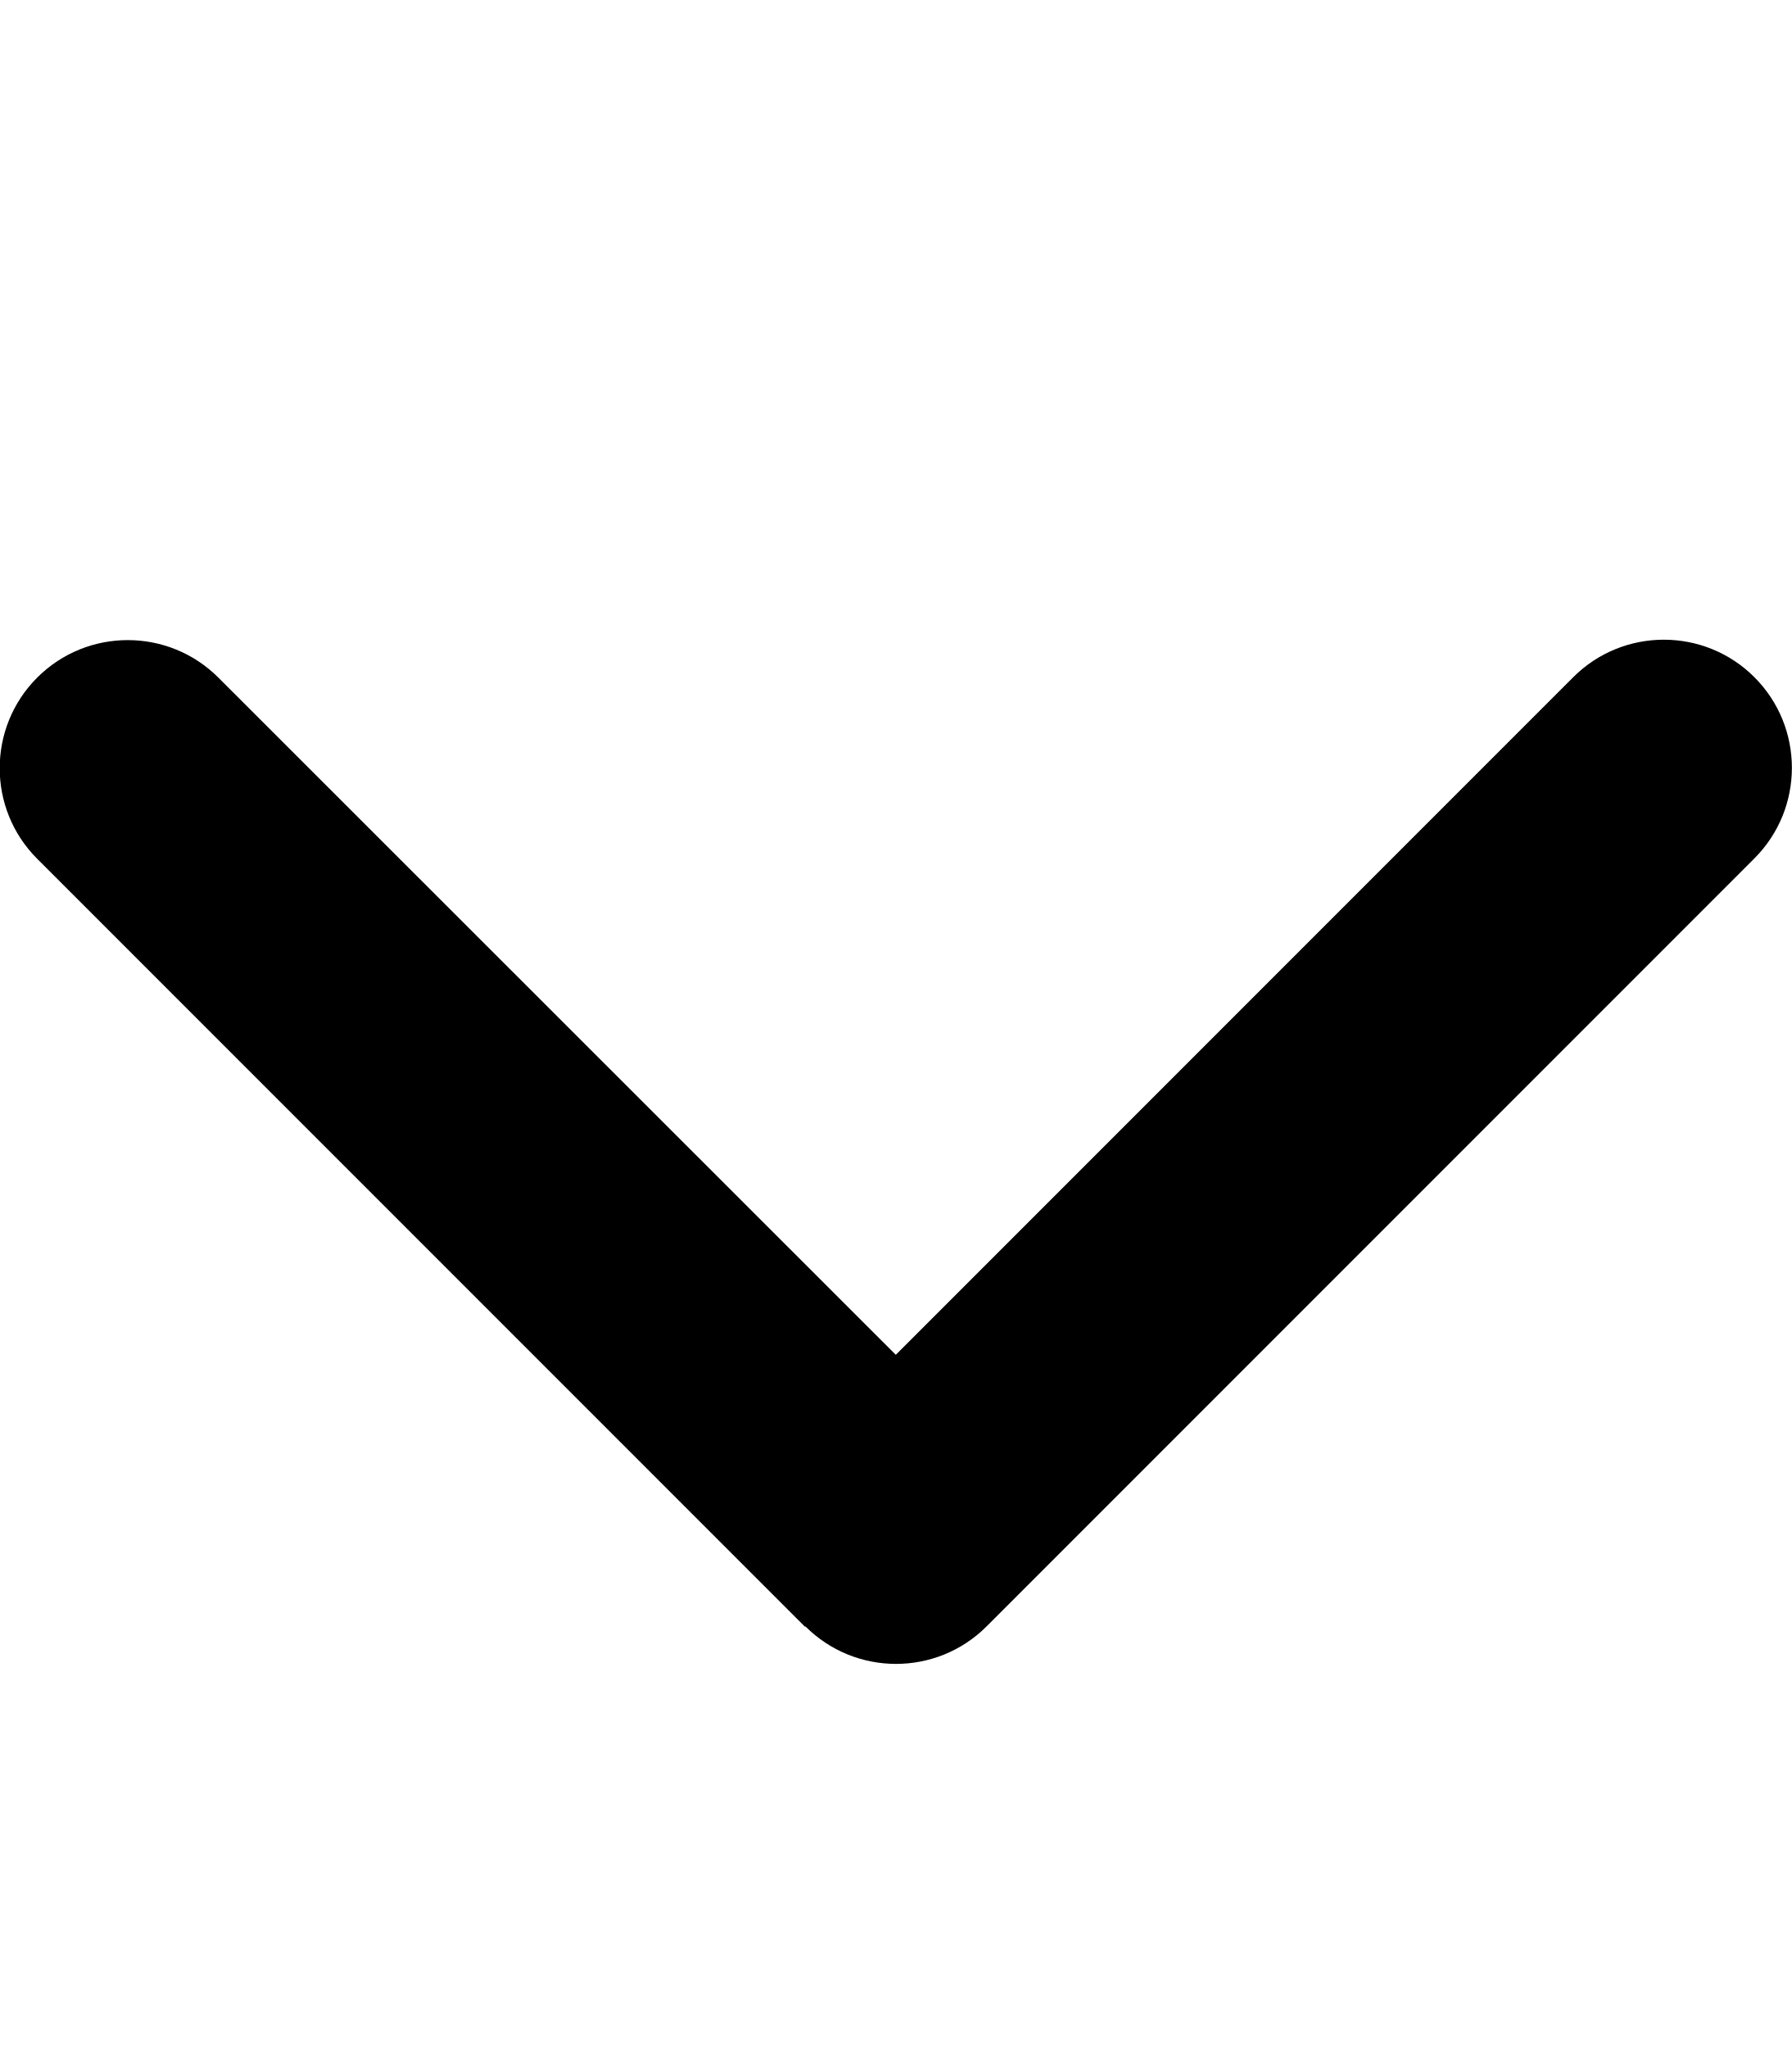
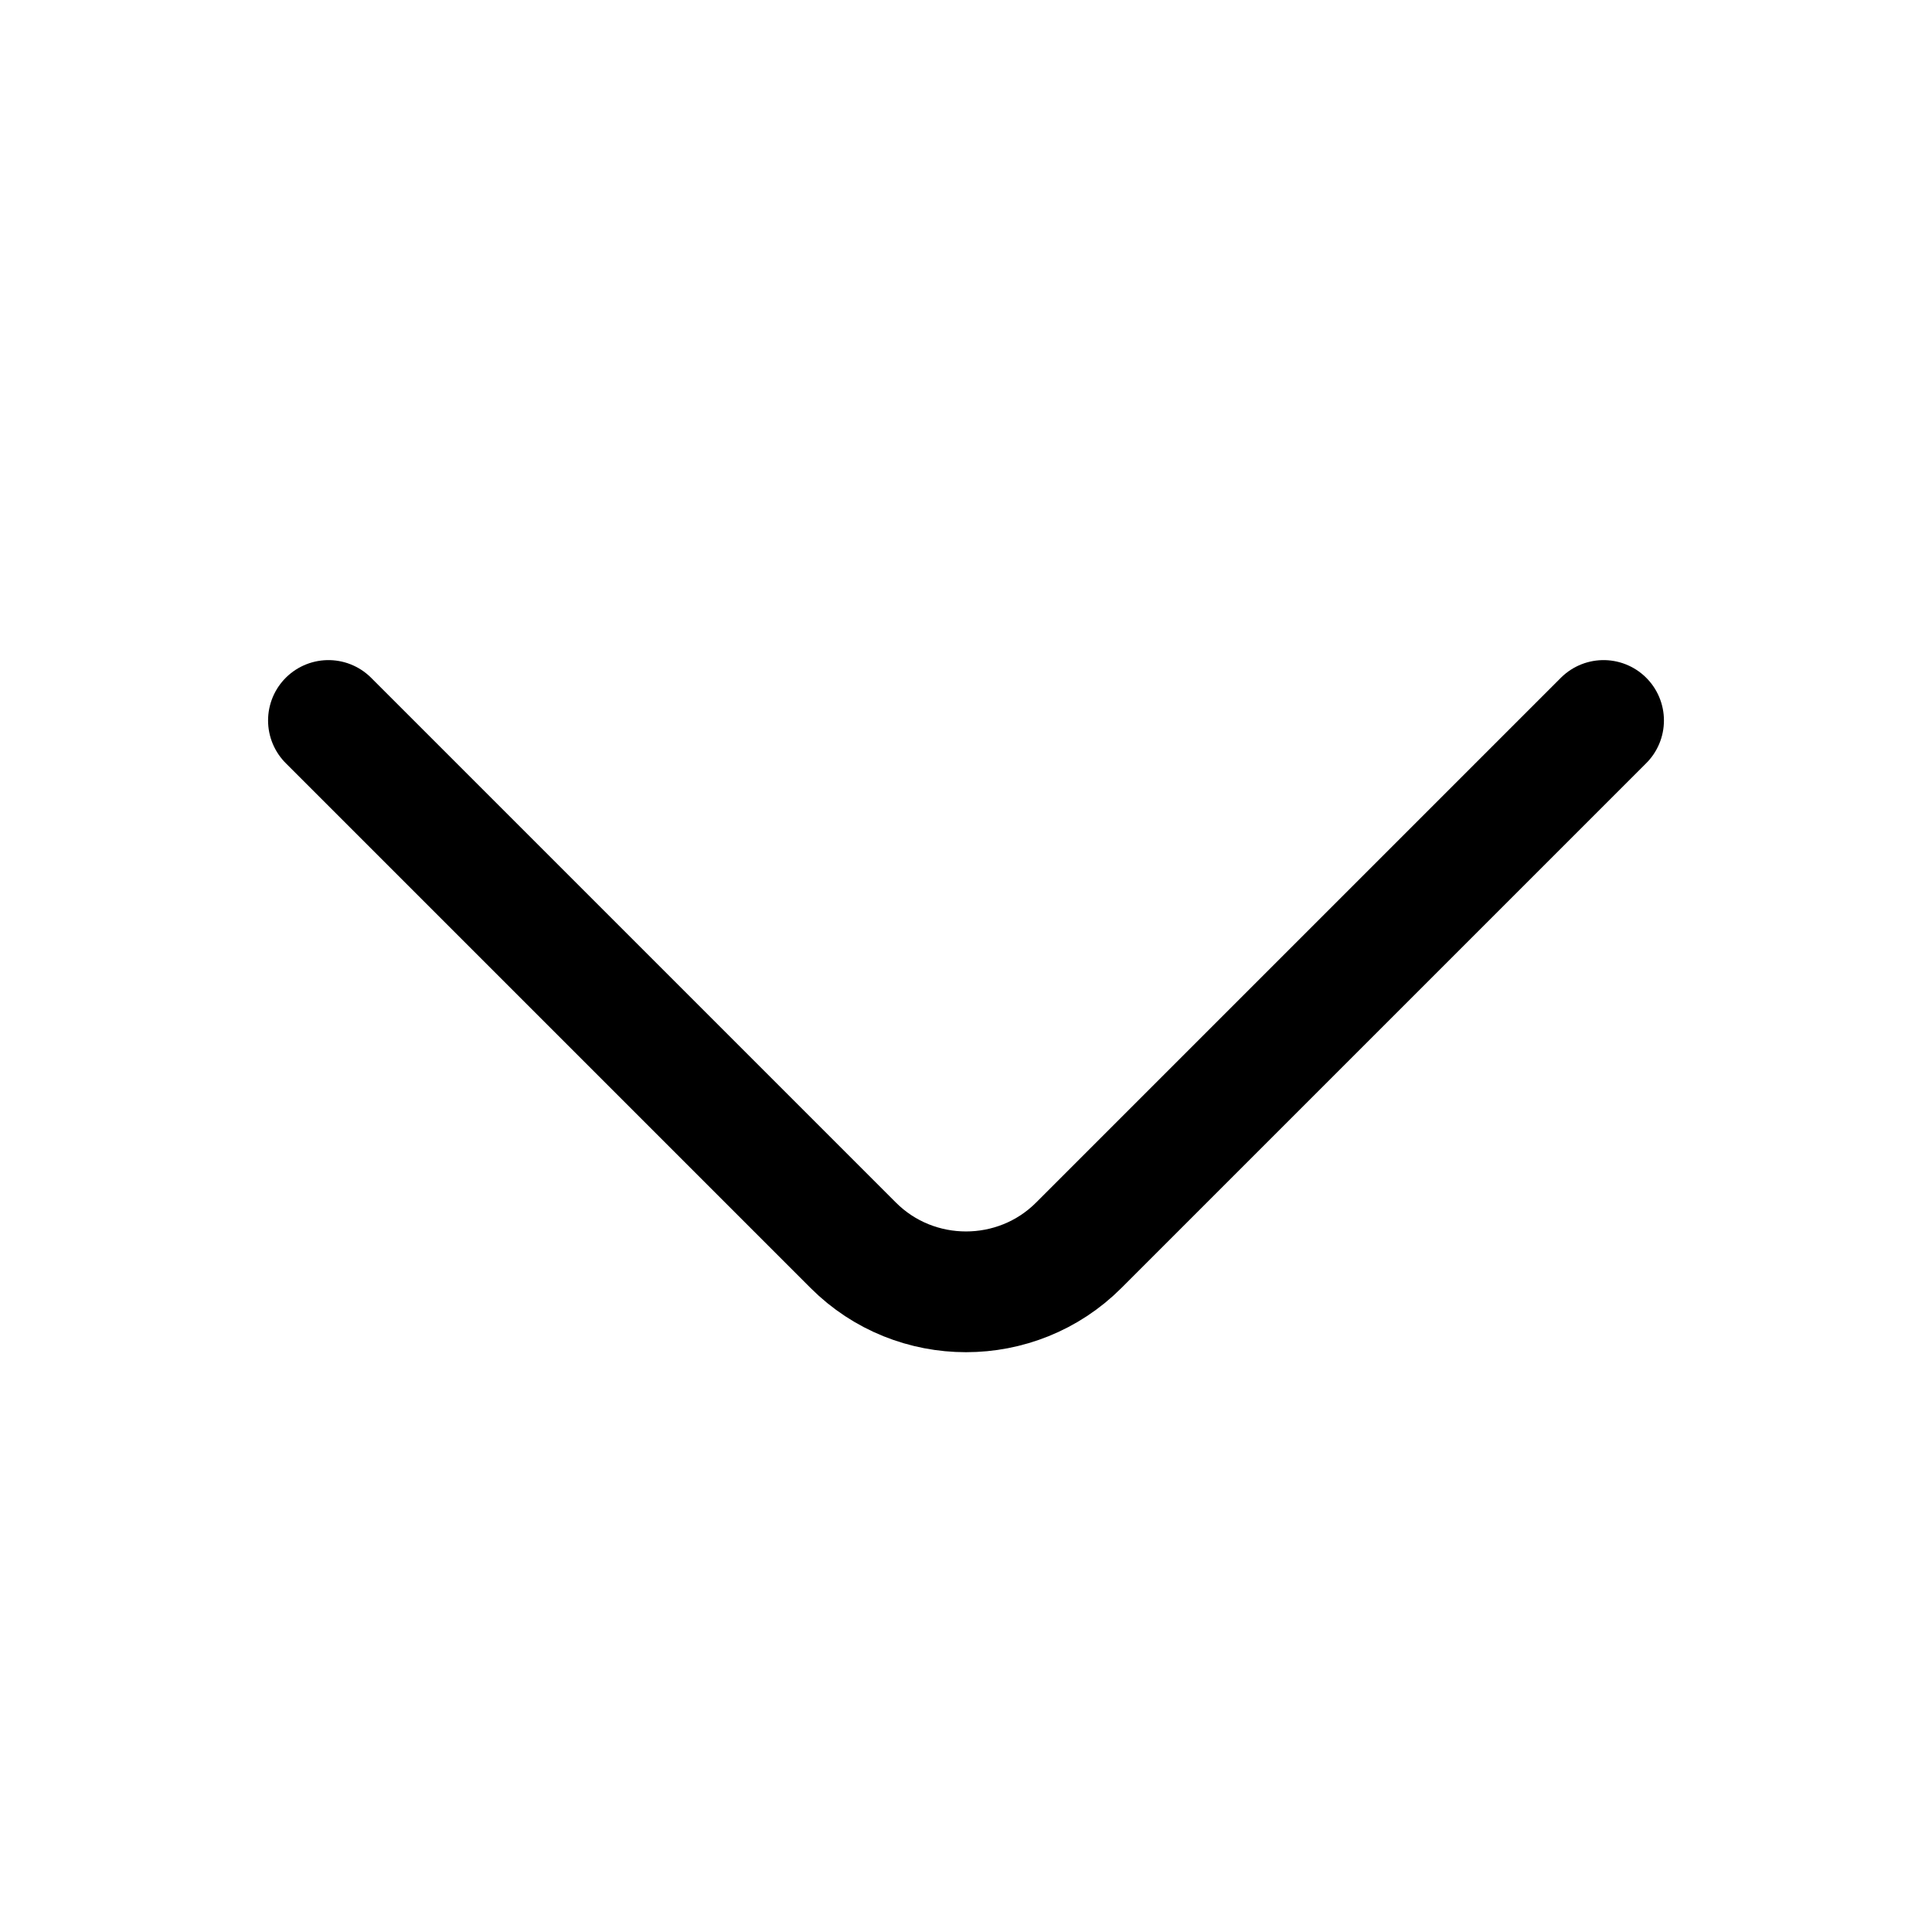
- <svg xmlns="http://www.w3.org/2000/svg" viewBox="0 0 448 512">
-   <path fill="currentColor" d="M201.4 406.6c12.5 12.5 32.8 12.5 45.3 0l192-192c12.5-12.5 12.5-32.8 0-45.3s-32.8-12.5-45.3 0L224 338.7 54.6 169.4c-12.5-12.5-32.8-12.5-45.3 0s-12.5 32.8 0 45.3l192 192z" />
+ <svg xmlns="http://www.w3.org/2000/svg" width="24" height="24" viewBox="0 0 24 24" fill="none">
+   <path d="M19.92 8.95L13.4 15.47C12.63 16.24 11.37 16.24 10.6 15.47L4.08 8.95" stroke="#000000" stroke-width="1.5" stroke-miterlimit="10" stroke-linecap="round" stroke-linejoin="round" />
</svg>
